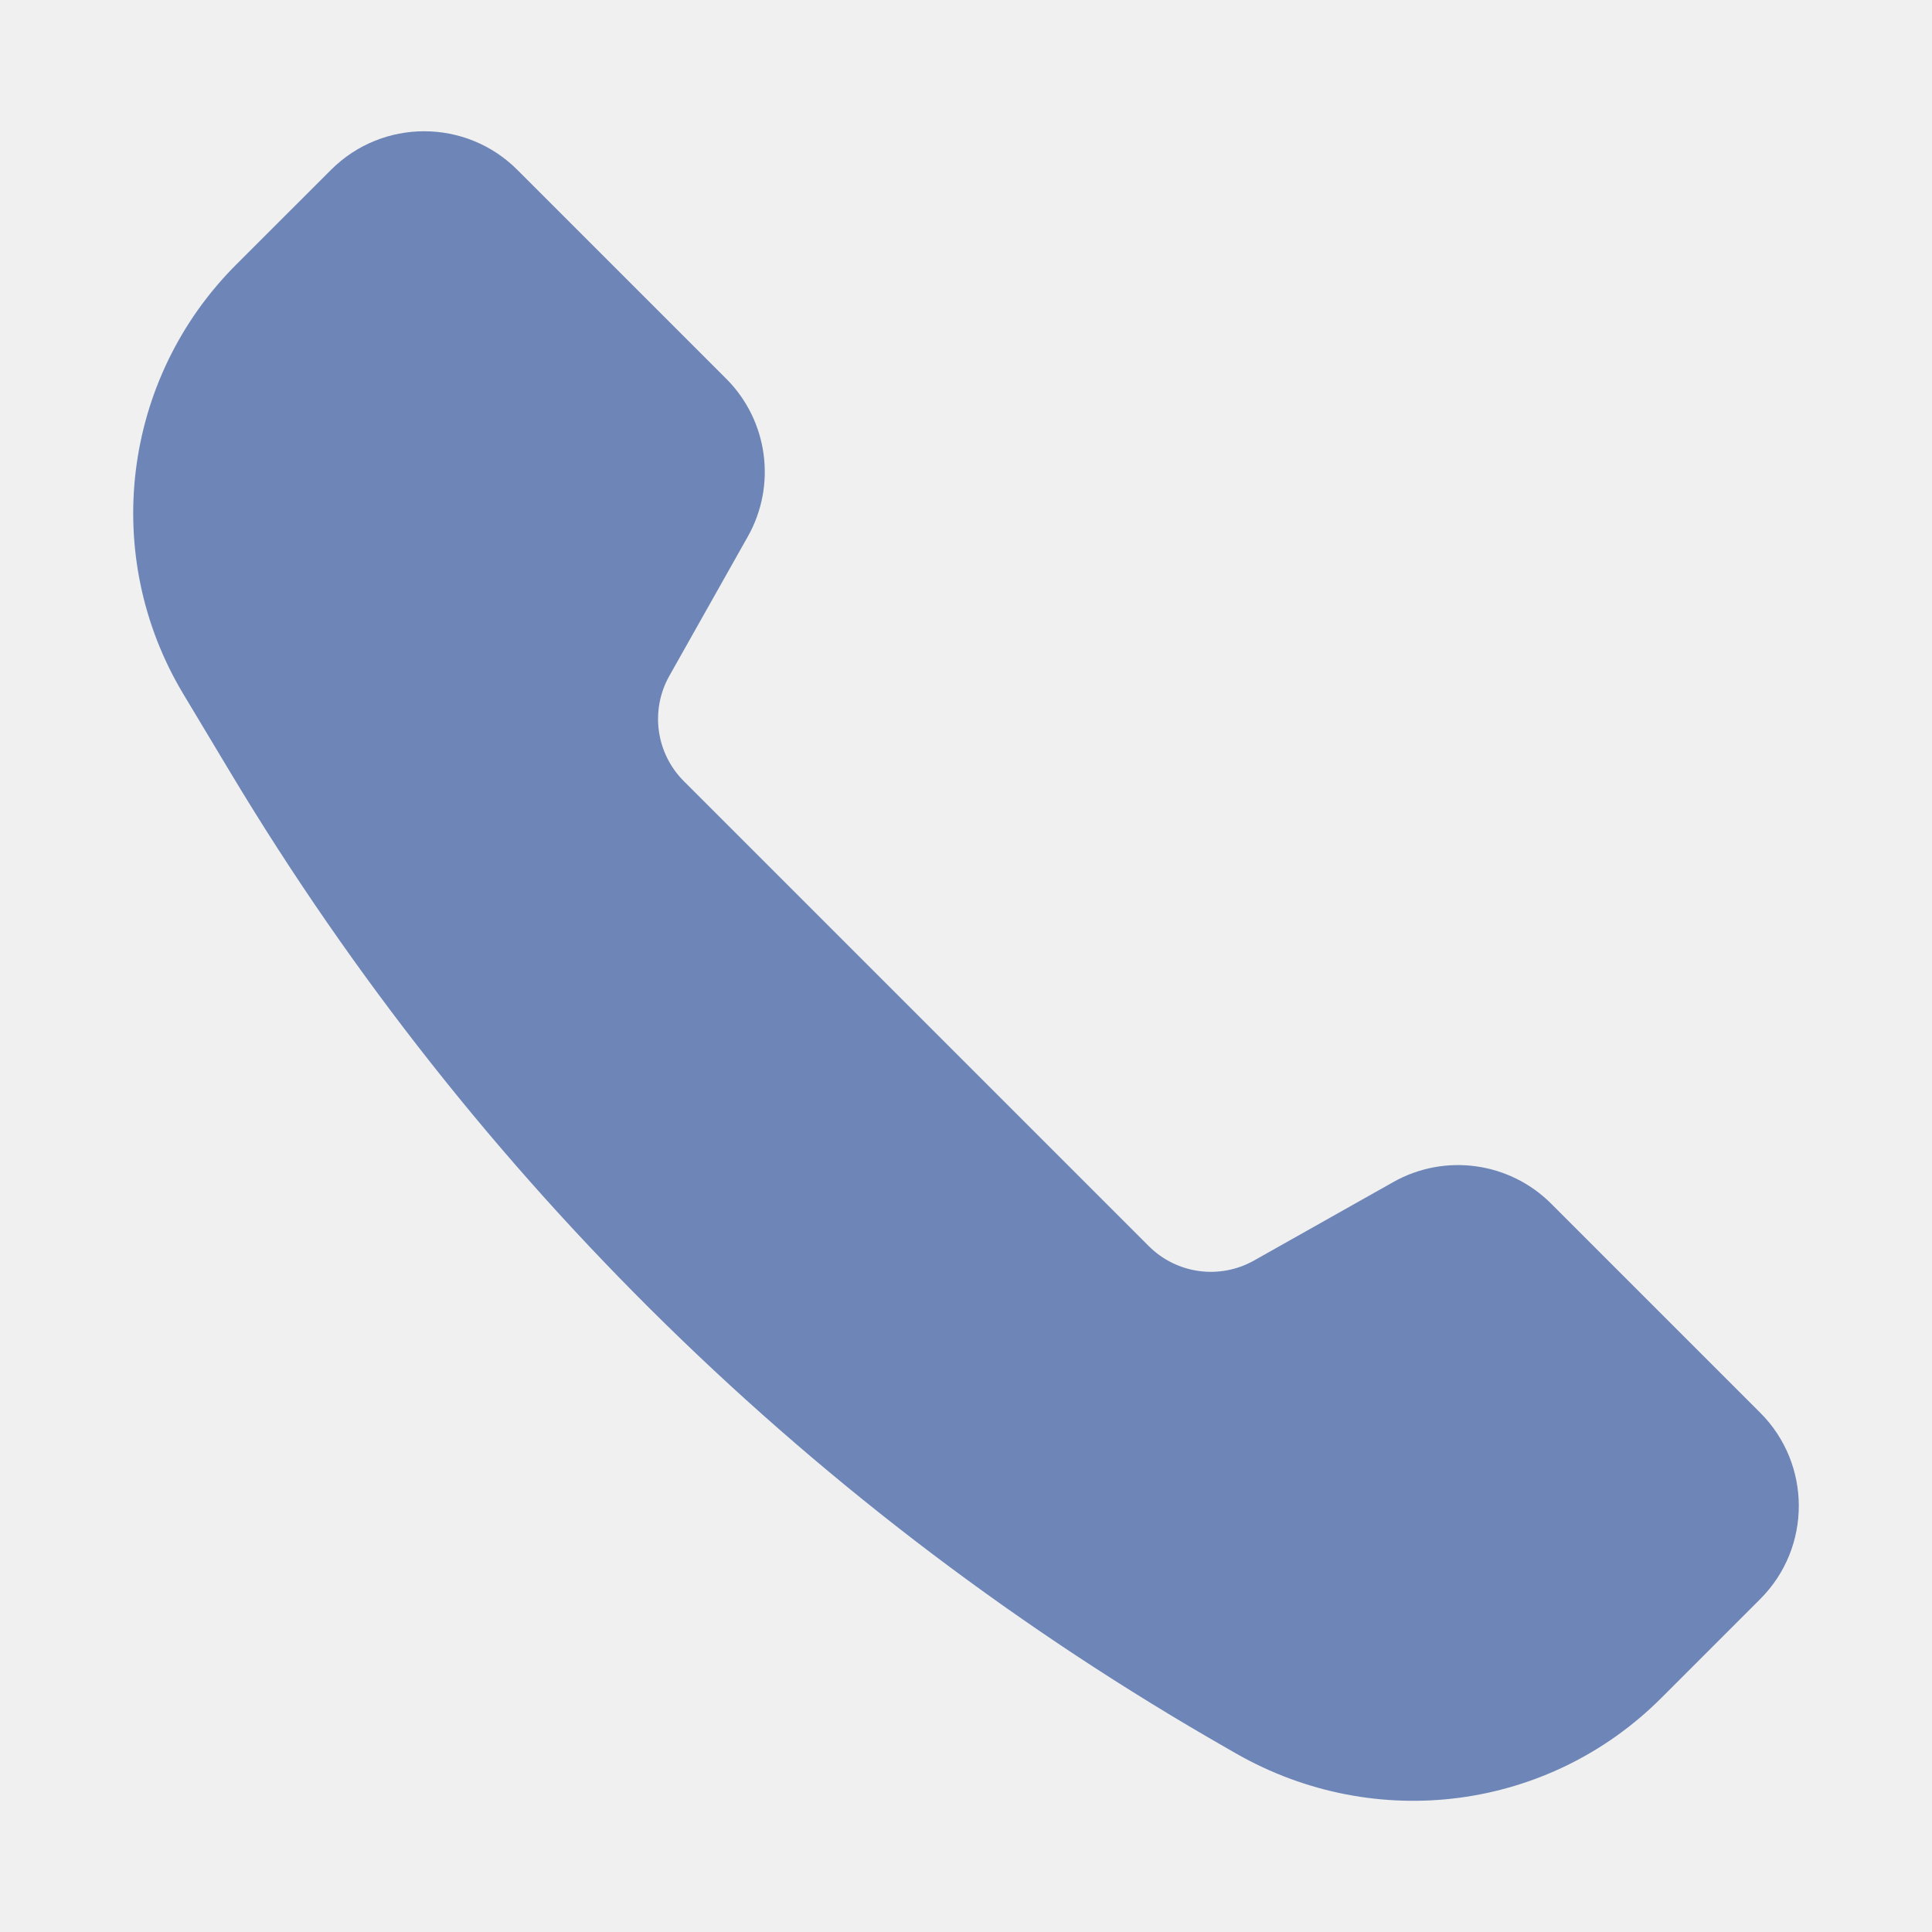
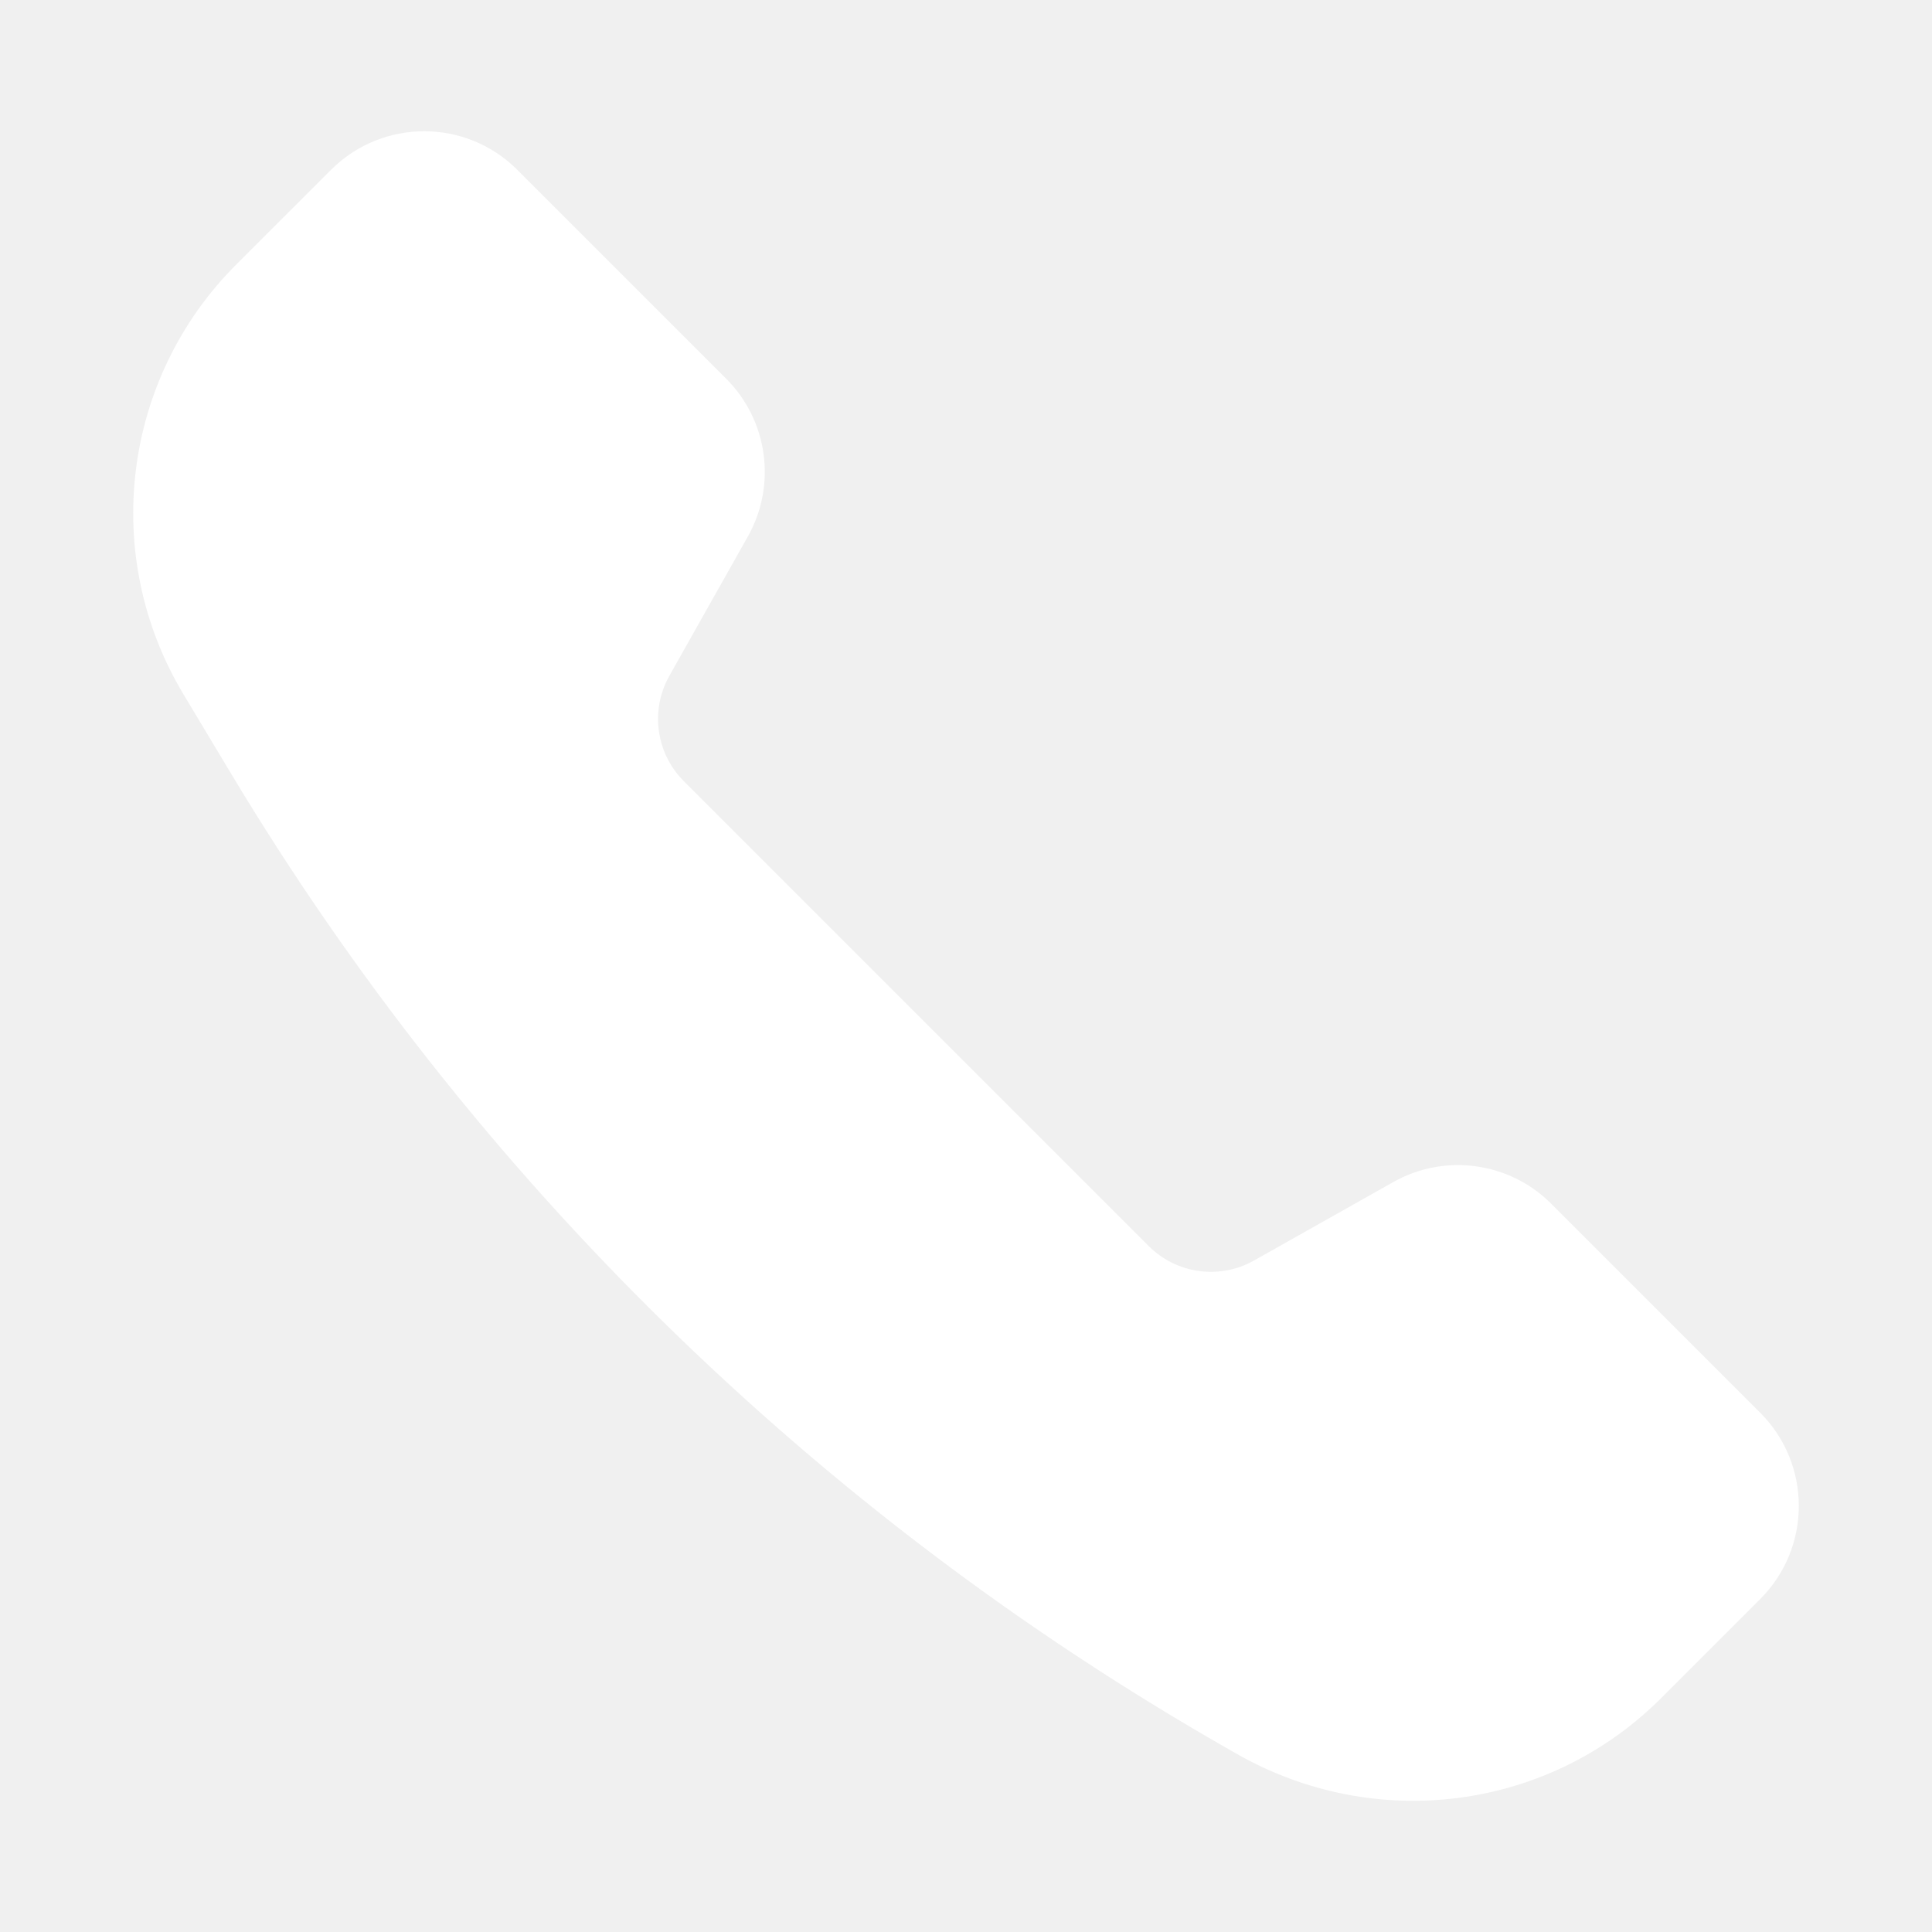
<svg xmlns="http://www.w3.org/2000/svg" id="phone" x="0" y="0" version="1.1" viewBox="0 0 29 29" xml:space="preserve">
-   <path d="m20.914 17.743-2.091 1.178a1.319 1.319 0 0 1-1.58-.217l-6.979-6.979a1.32 1.32 0 0 1-.217-1.58l1.178-2.091a1.978 1.978 0 0 0-.325-2.37L7.766 2.55a1.978 1.978 0 0 0-2.798 0L3.545 3.972a5.276 5.276 0 0 0-.793 6.446l.714 1.19a41.36 41.36 0 0 0 14.946 14.631l.141.081c2.102 1.201 4.699.851 6.382-.831l1.486-1.486a1.978 1.978 0 0 0 0-2.798l-3.136-3.136a1.978 1.978 0 0 0-2.371-.326z" fill="#6E85B7" />
+   <path d="m20.914 17.743-2.091 1.178a1.319 1.319 0 0 1-1.58-.217l-6.979-6.979a1.32 1.32 0 0 1-.217-1.58l1.178-2.091a1.978 1.978 0 0 0-.325-2.37L7.766 2.55a1.978 1.978 0 0 0-2.798 0L3.545 3.972a5.276 5.276 0 0 0-.793 6.446l.714 1.19a41.36 41.36 0 0 0 14.946 14.631l.141.081c2.102 1.201 4.699.851 6.382-.831l1.486-1.486a1.978 1.978 0 0 0 0-2.798l-3.136-3.136a1.978 1.978 0 0 0-2.371-.326z" fill="#ffffff" />
</svg>
